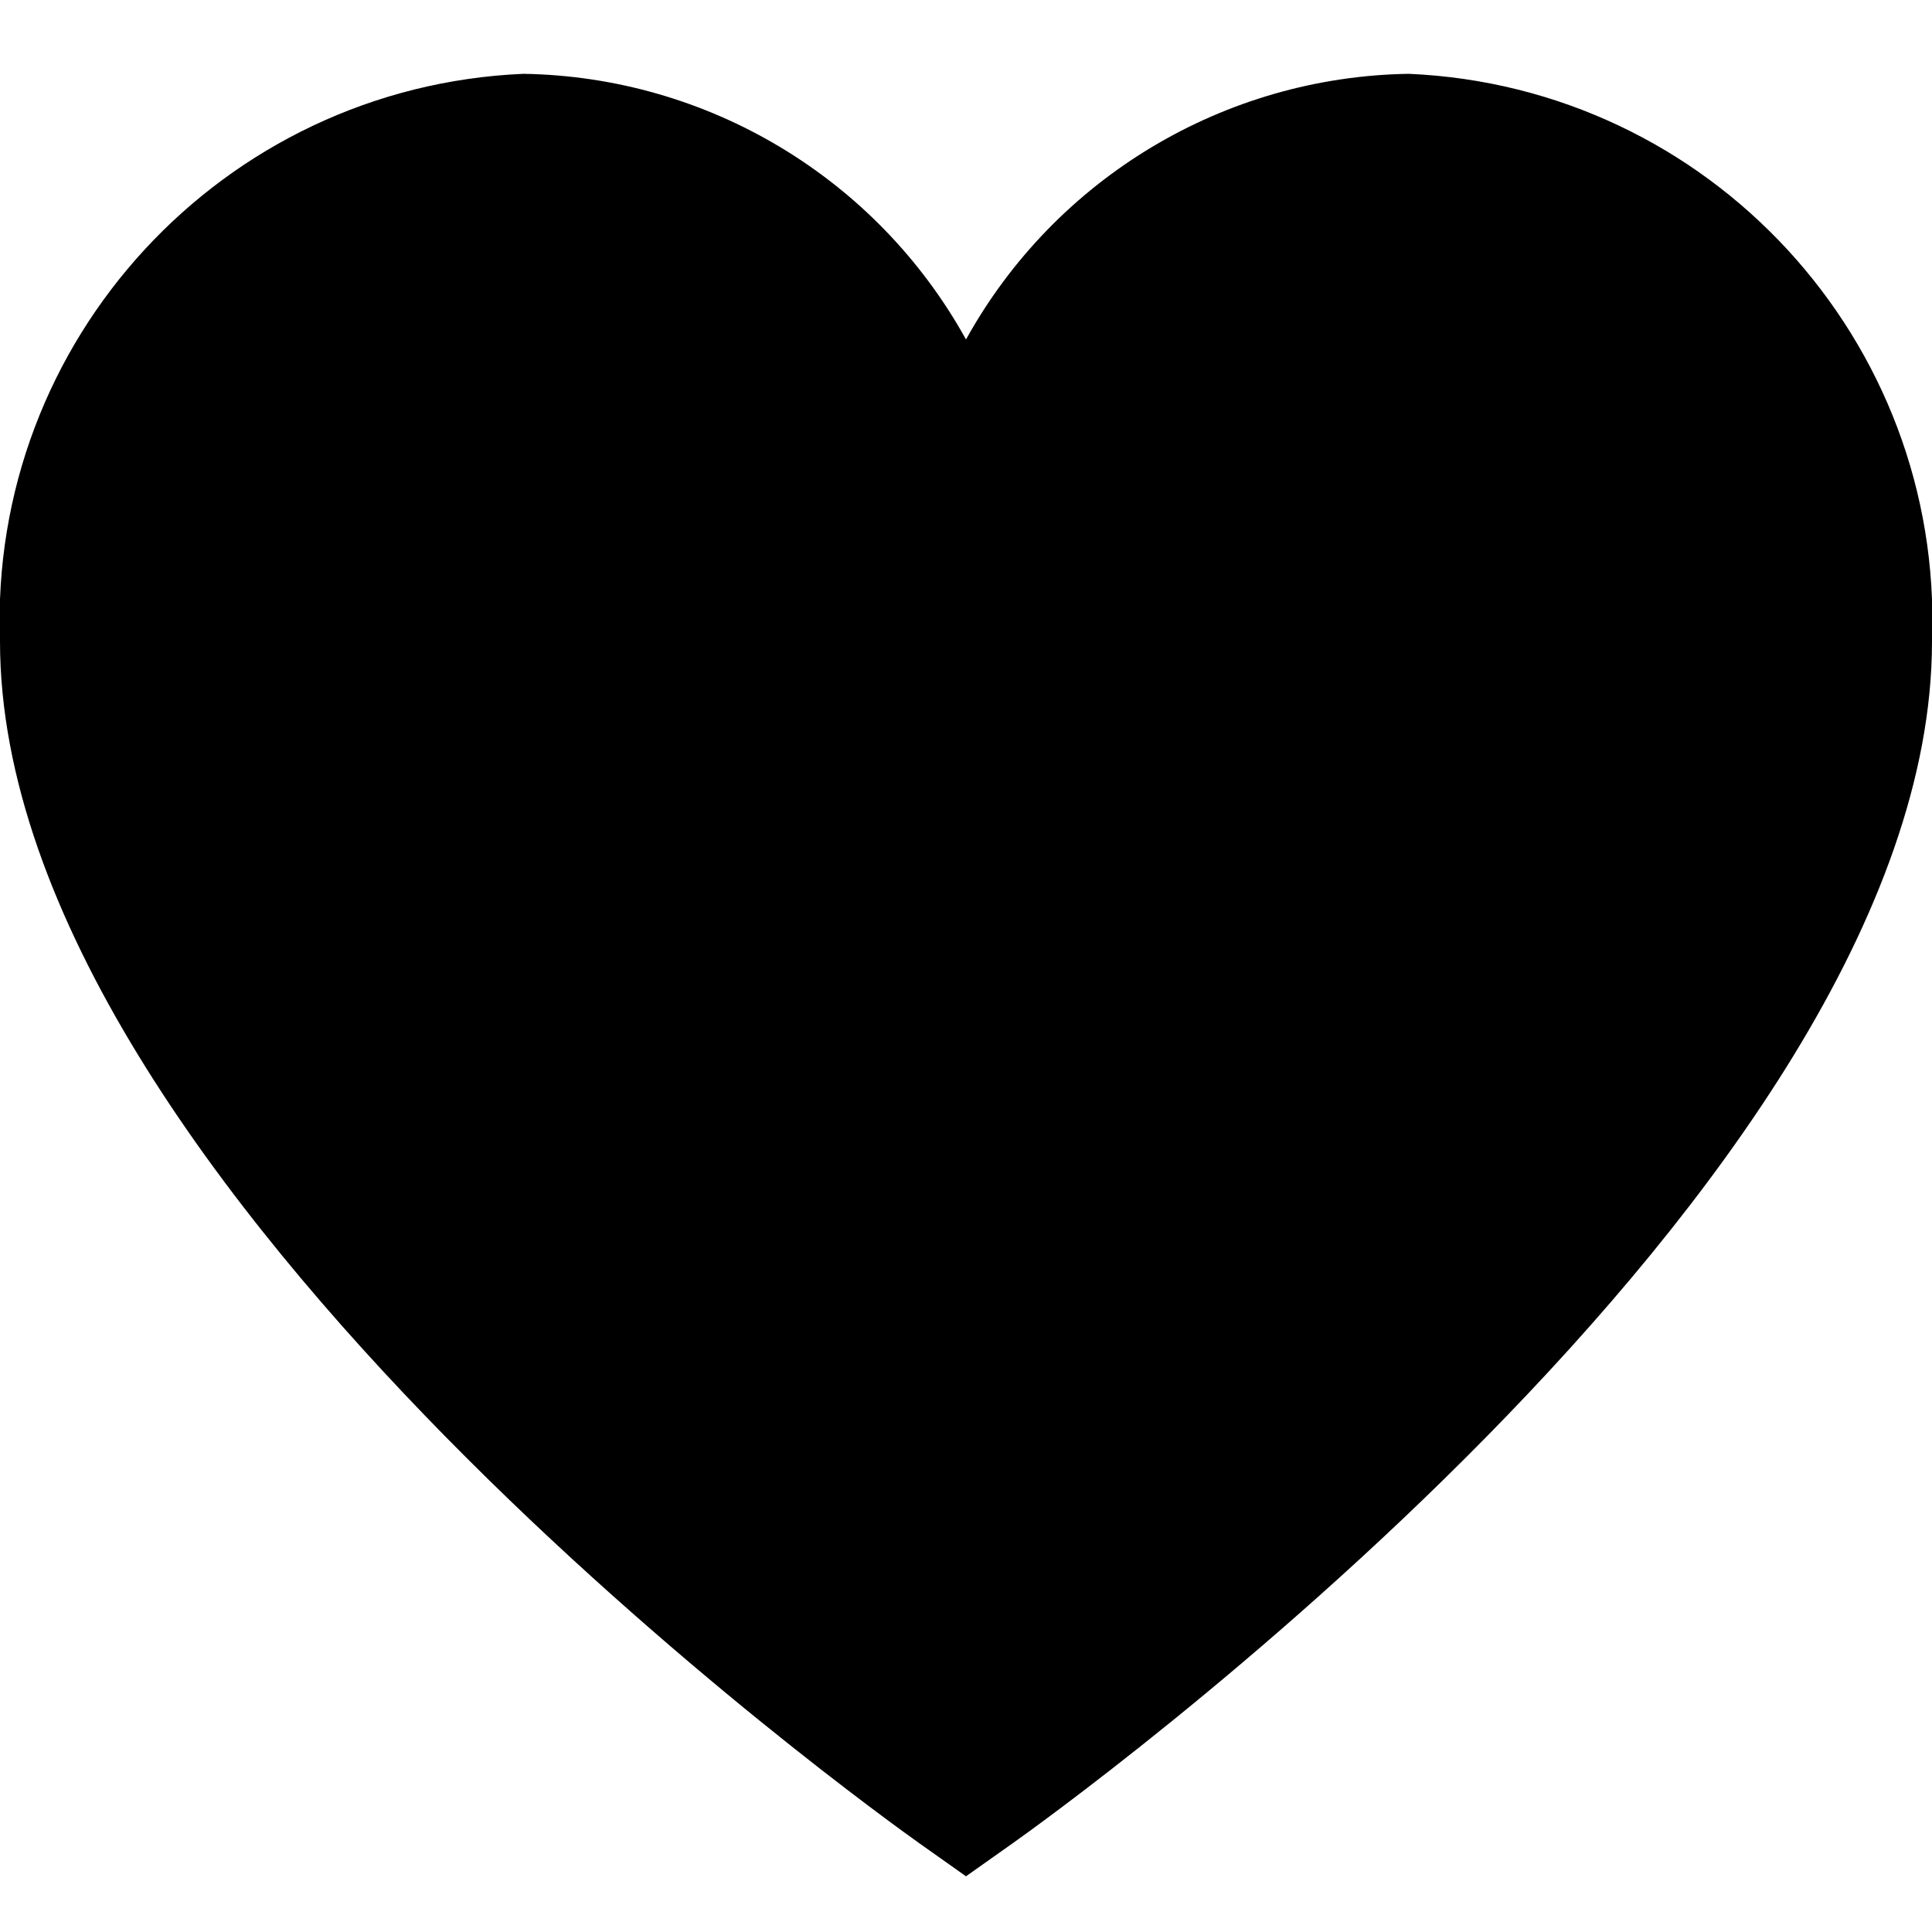
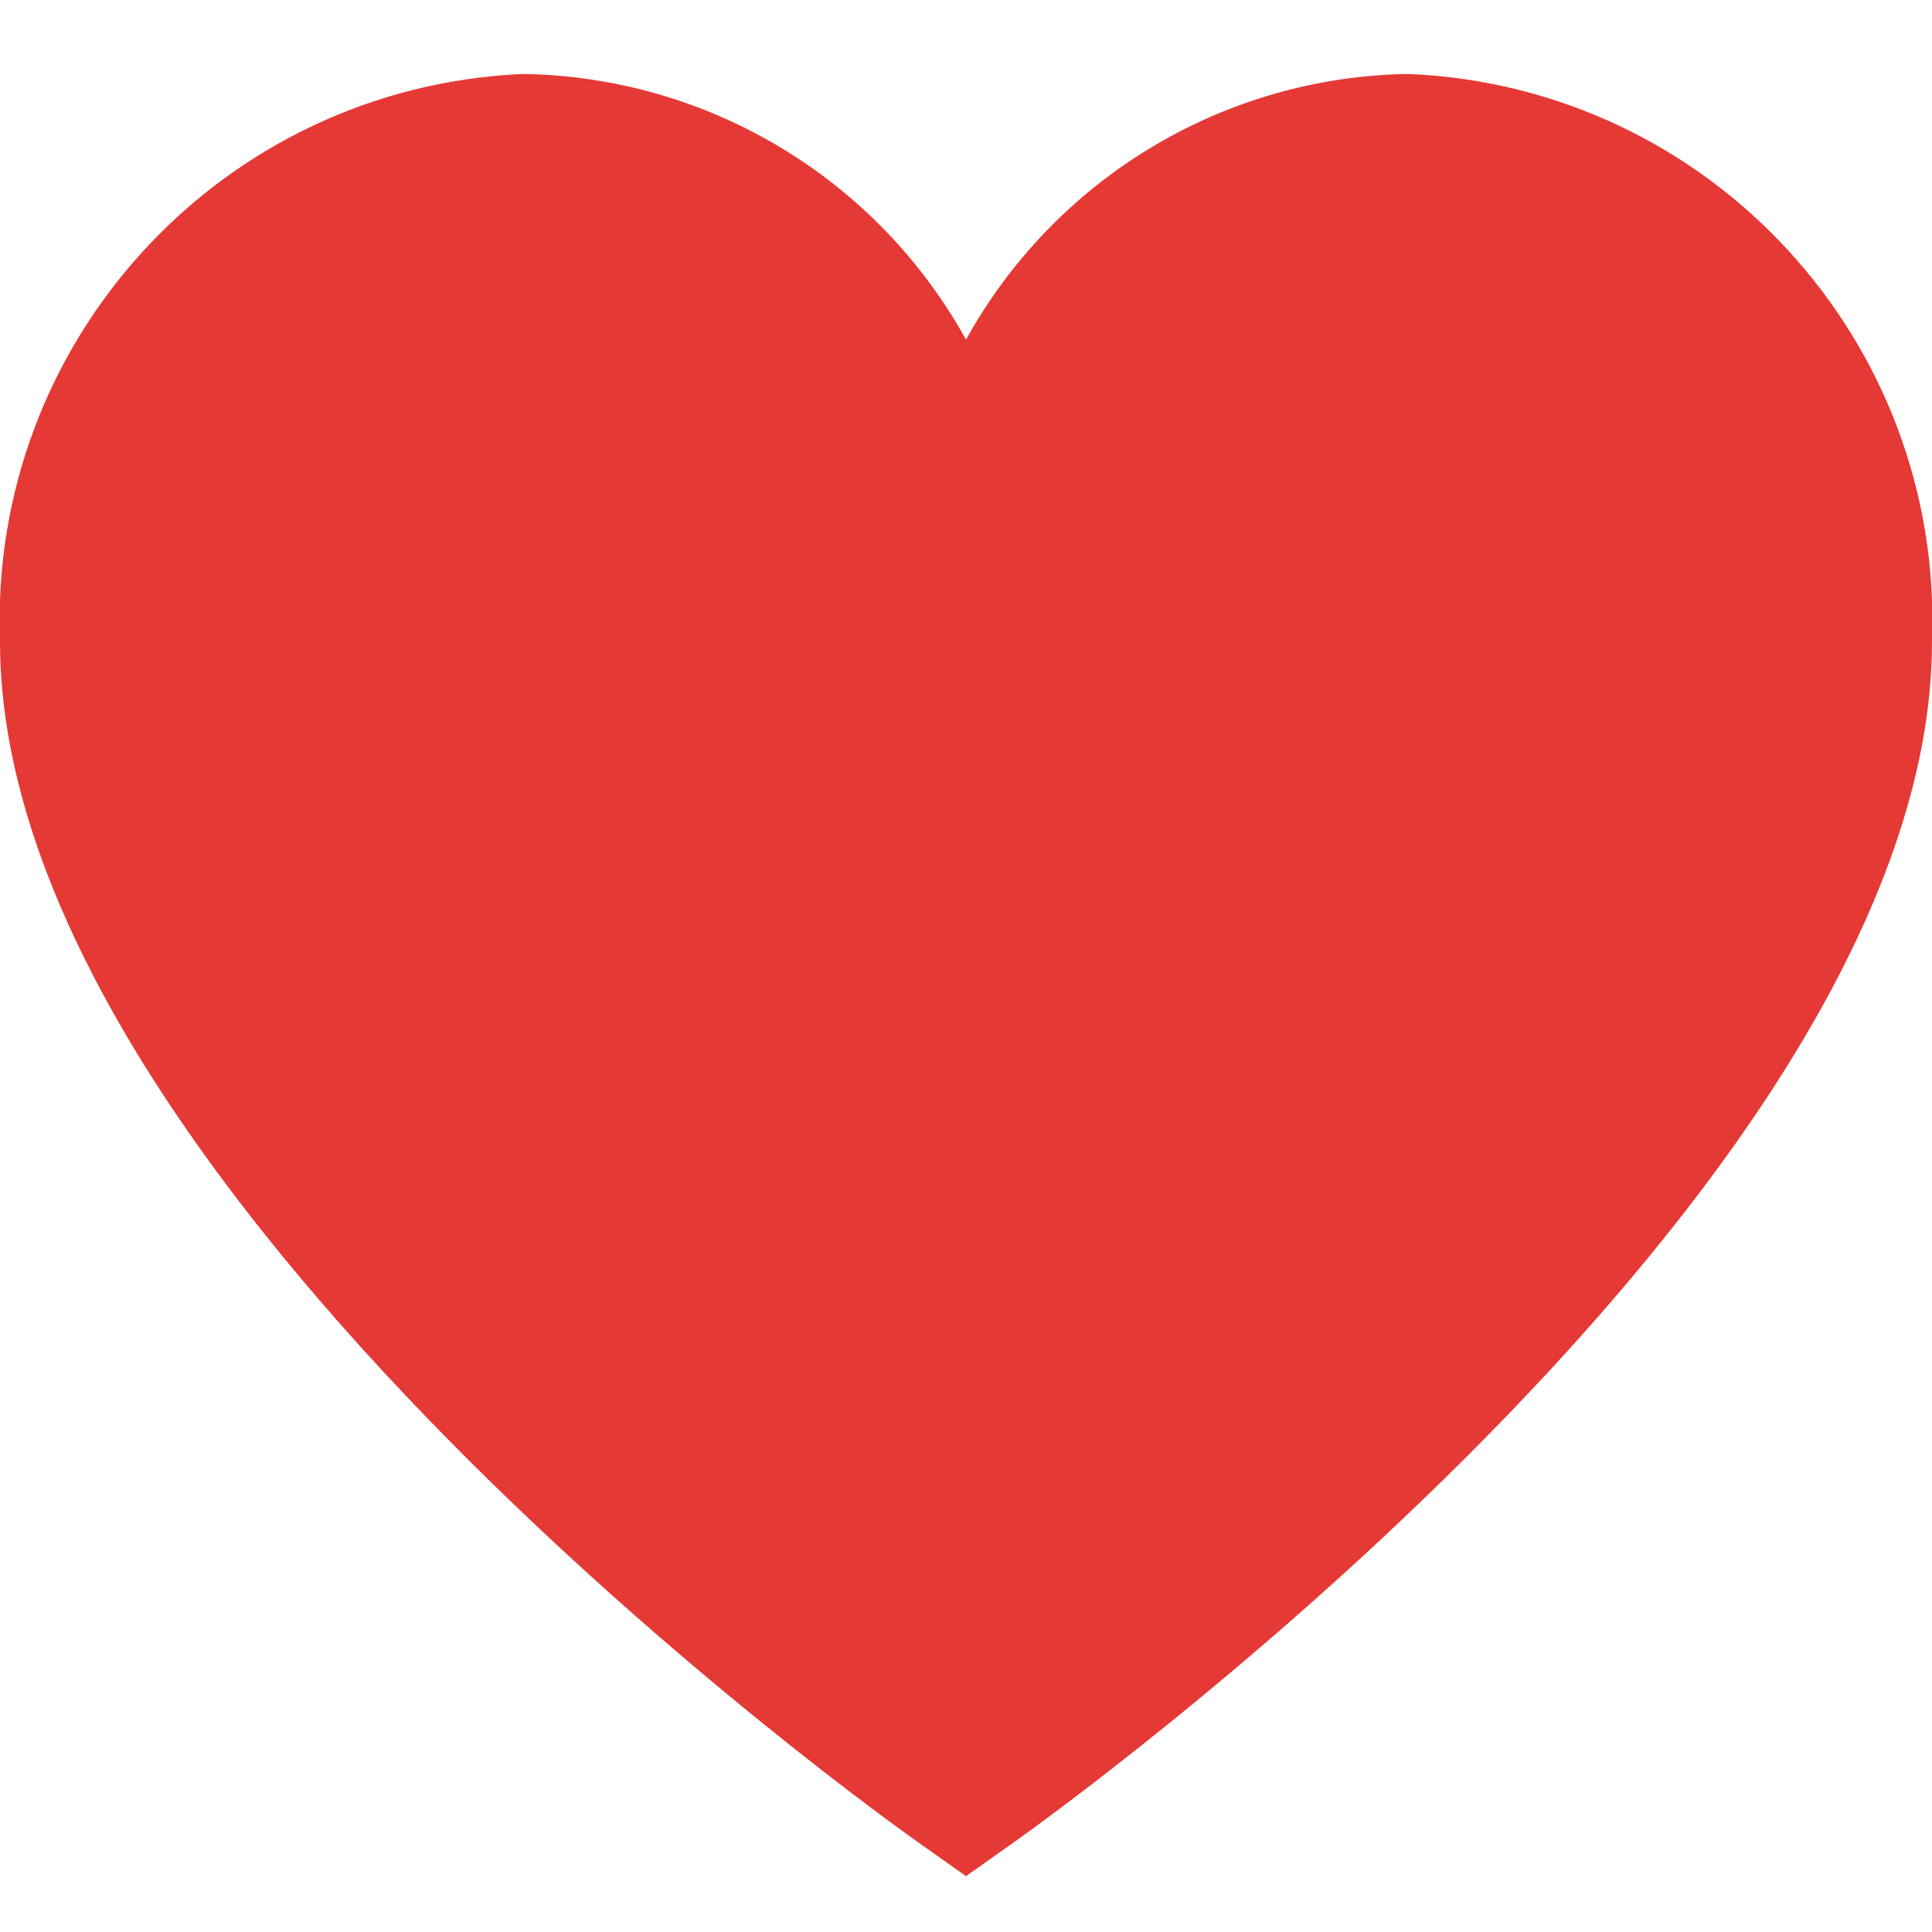
- <svg xmlns="http://www.w3.org/2000/svg" id="Layer_1" data-name="Layer 1" viewBox="0 0 24 24" width="512" height="512">
-   <path d="M17.5.917a6.4,6.4,0,0,0-5.5,3.3A6.4,6.4,0,0,0,6.5.917,6.8,6.8,0,0,0,0,7.967c0,6.775,10.956,14.6,11.422,14.932l.578.409.578-.409C13.044,22.569,24,14.742,24,7.967A6.8,6.8,0,0,0,17.5.917Z" />
+ <svg xmlns="http://www.w3.org/2000/svg" version="1.1" id="Layer_1" x="0px" y="0px" viewBox="0 0 512 512" style="enable-background:new 0 0 512 512;" xml:space="preserve">
+   <style type="text/css">
+ 	.st0{fill:#E53935;}
+ </style>
+   <path class="st0" d="M373.3,19.6C324.4,20.3,279.7,47.2,256,90c-23.7-42.8-68.4-69.6-117.3-70.4C58.9,23-3,90.2,0,170  c0,144.5,233.7,311.5,243.7,318.5l12.3,8.7l12.3-8.7c9.9-7,243.7-174,243.7-318.5C515,90.2,453.1,23,373.3,19.6z" />
</svg>
